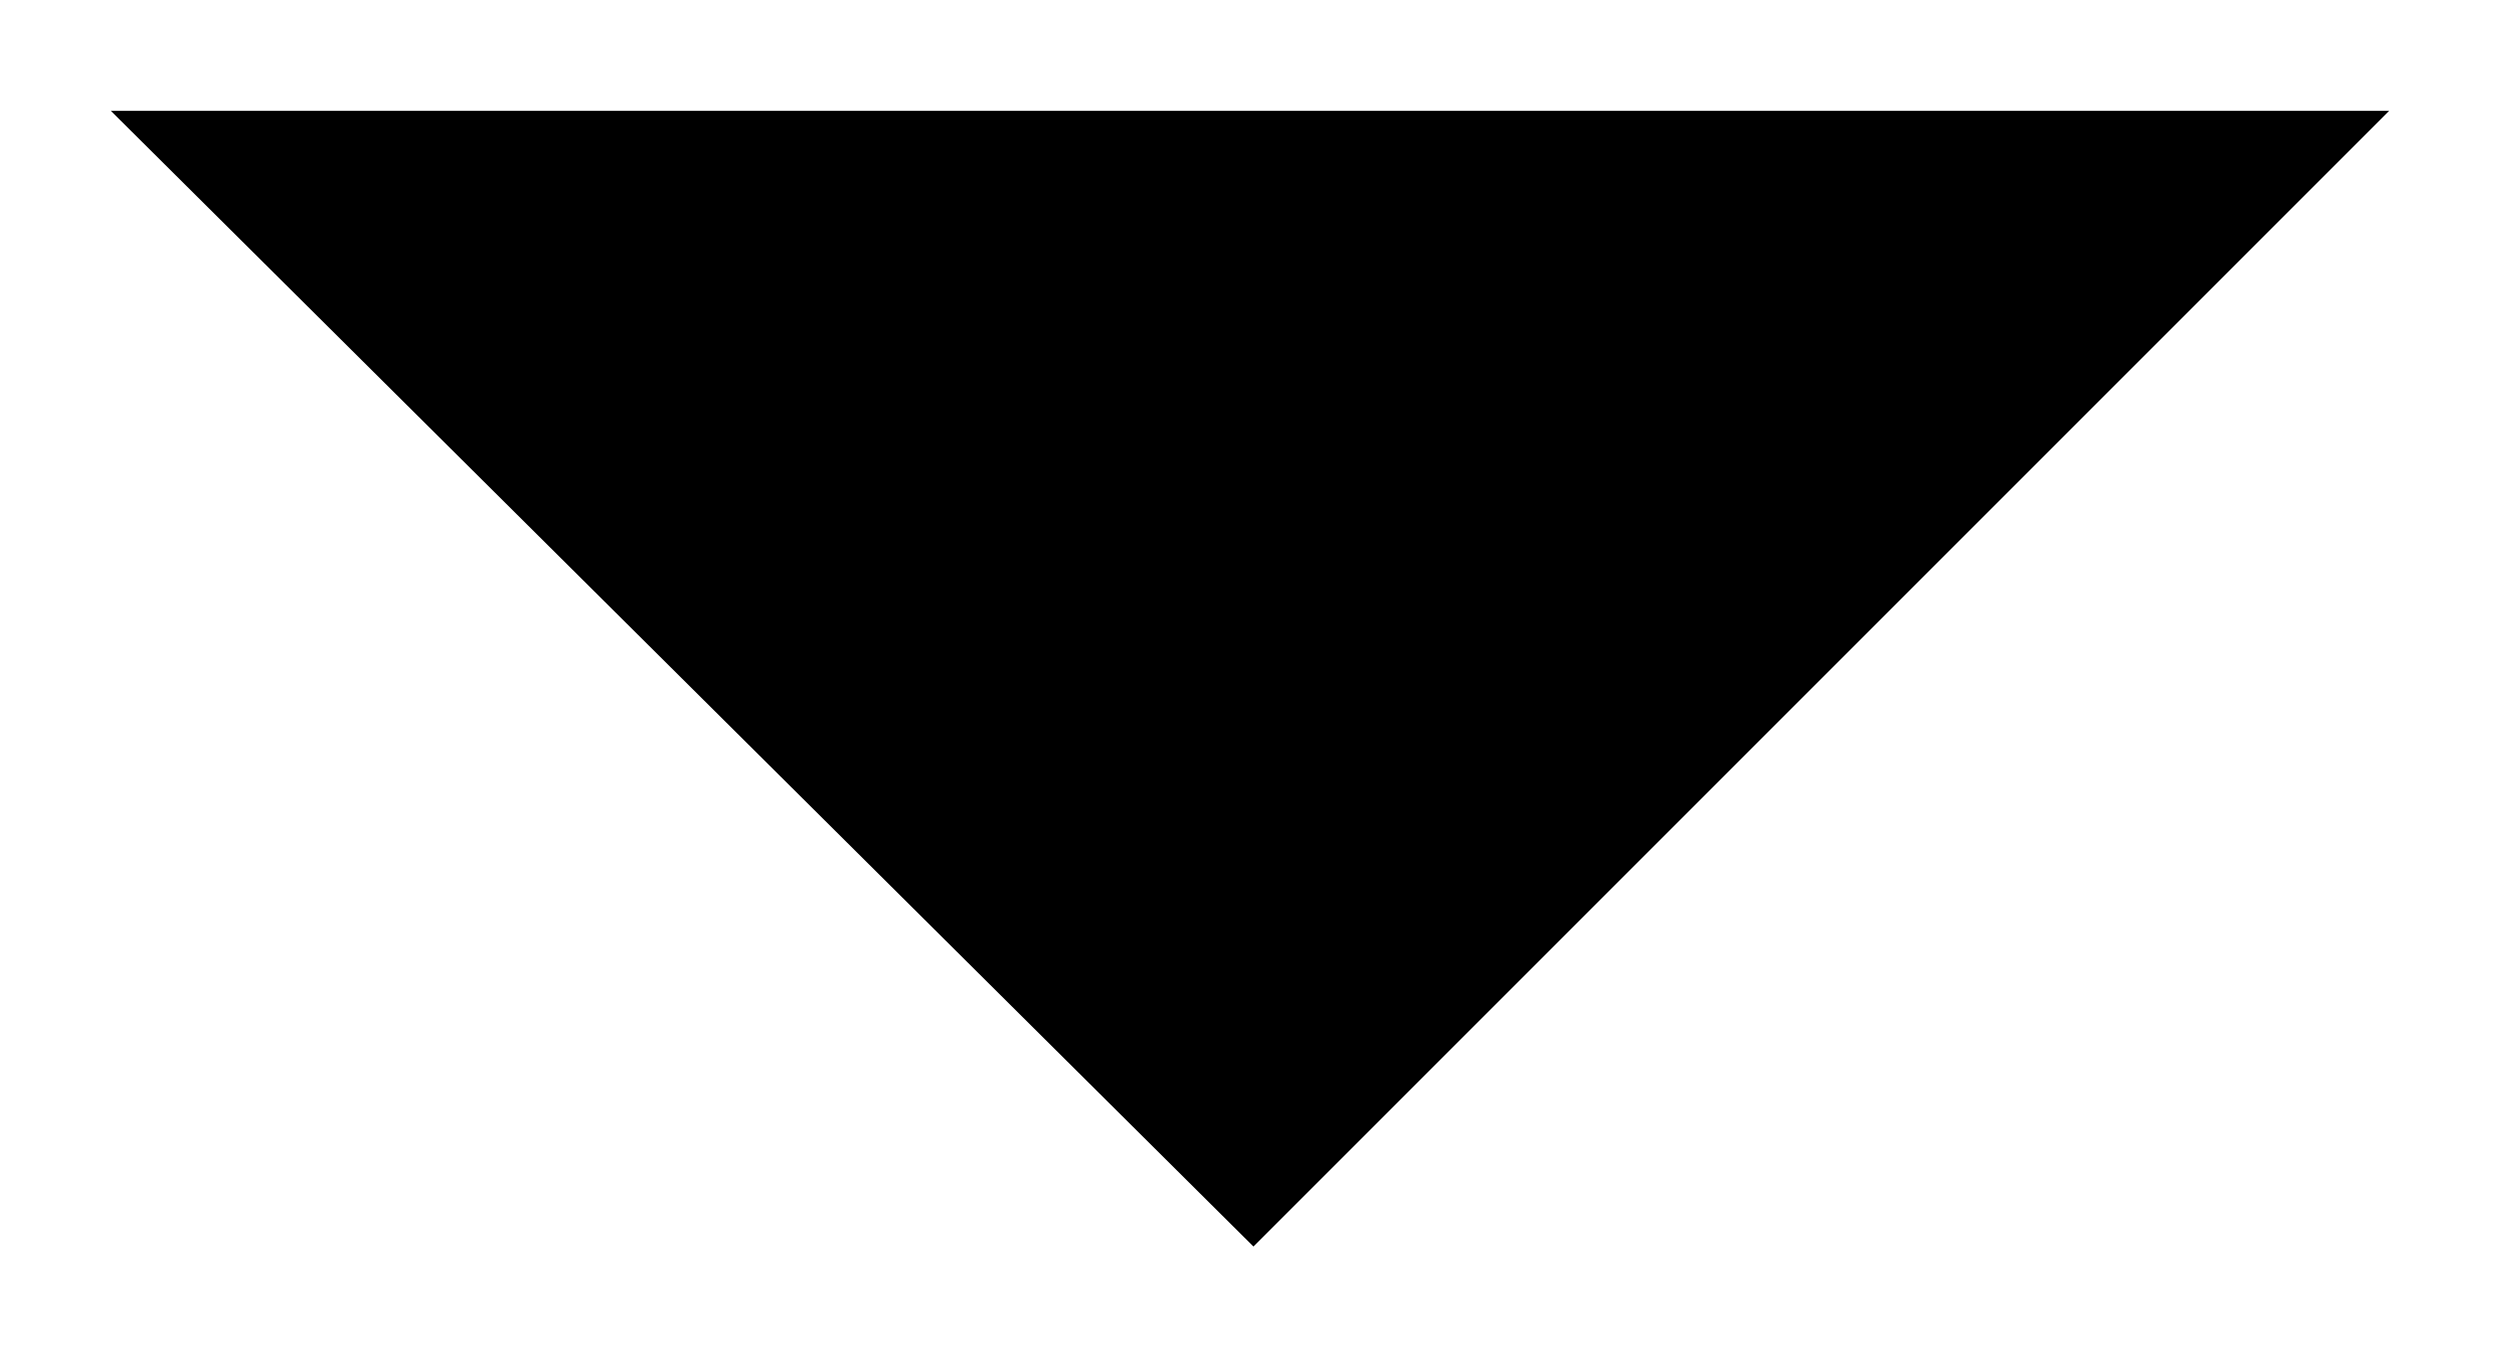
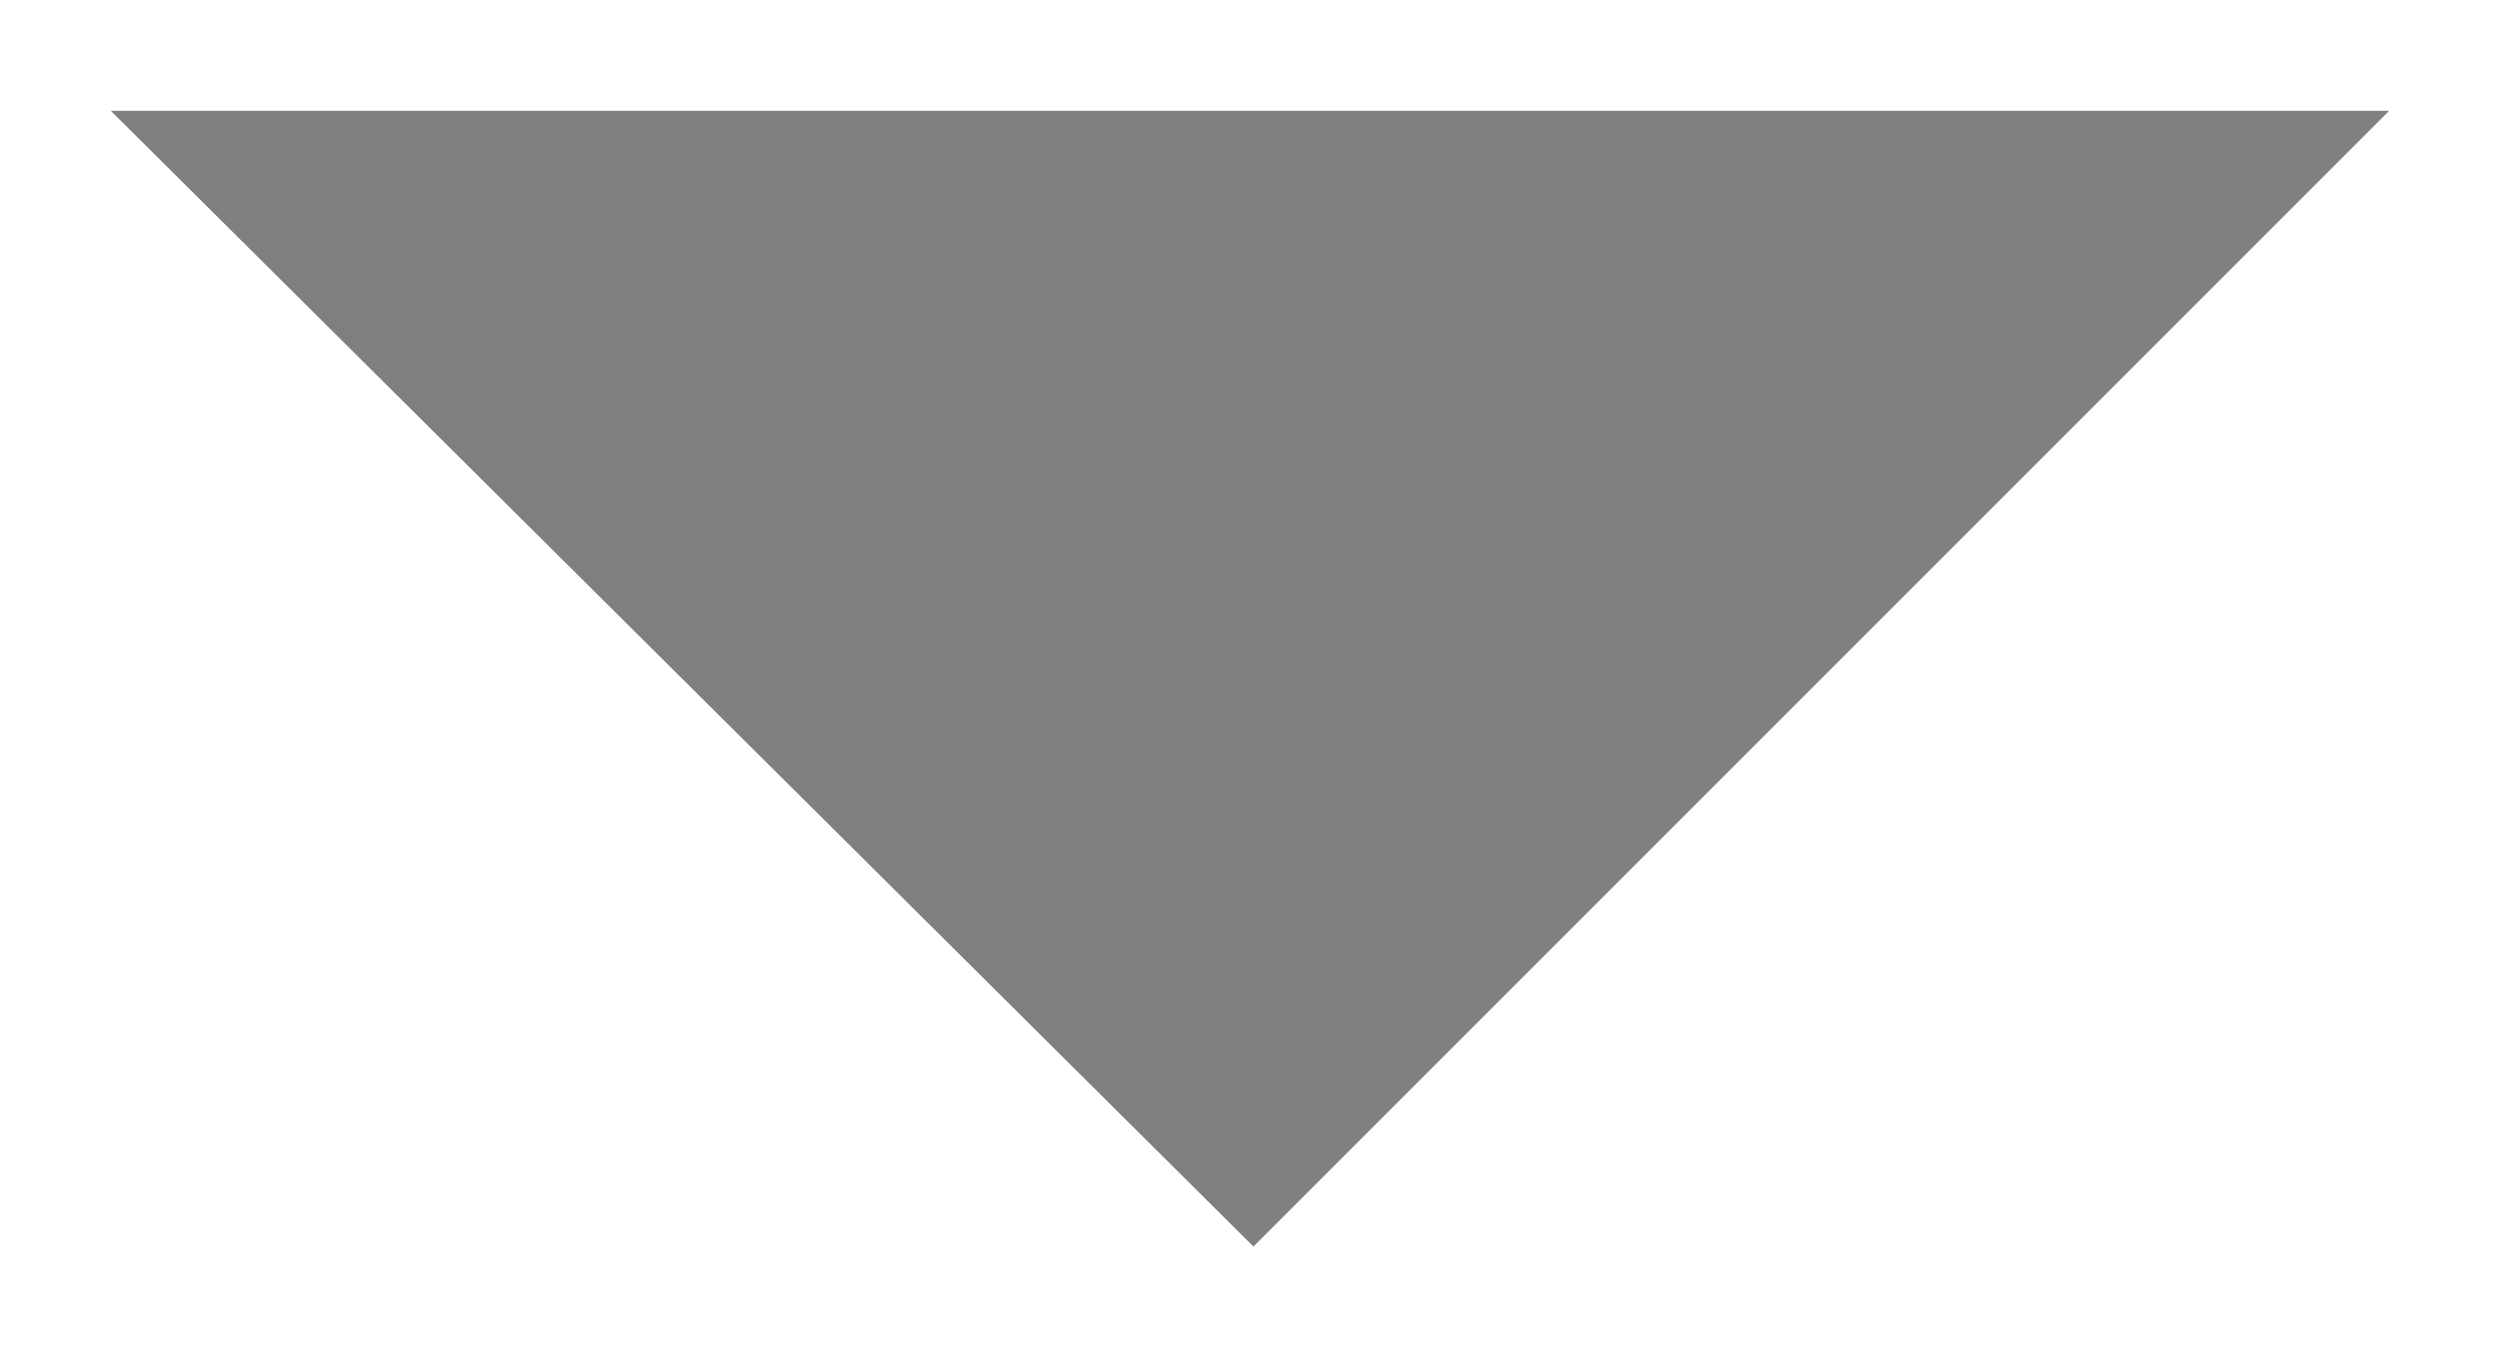
<svg xmlns="http://www.w3.org/2000/svg" version="1.2" baseProfile="tiny" xml:space="preserve" style="shape-rendering:geometricPrecision; fill-rule:evenodd;" width="3.61mm" height="1.96mm" viewBox="-1.8 -0.16 3.61 1.96">
  <rect class="symbolBox layout" fill="none" x="-1.64" y="0" height="1.64" width="3.29" />
  <rect class="svgBox layout" fill="none" x="-1.64" y="0" height="1.64" width="3.29" />
-   <path d=" M -1.64,0 L 0.01,1.64 L 1.65,0" class="sl f0 sCHMGD" style="stroke-width: 0.32;" />
+   <path d=" M -1.64,0 L 0.01,1.64 L 1.65,0" class="sl f0 sCHMGD" style="stroke-width: 0.32; fill-opacity: 0.5;" />
  <circle class="pivotPoint layout" fill="none" cx="0" cy="0" r="1" />
</svg>
